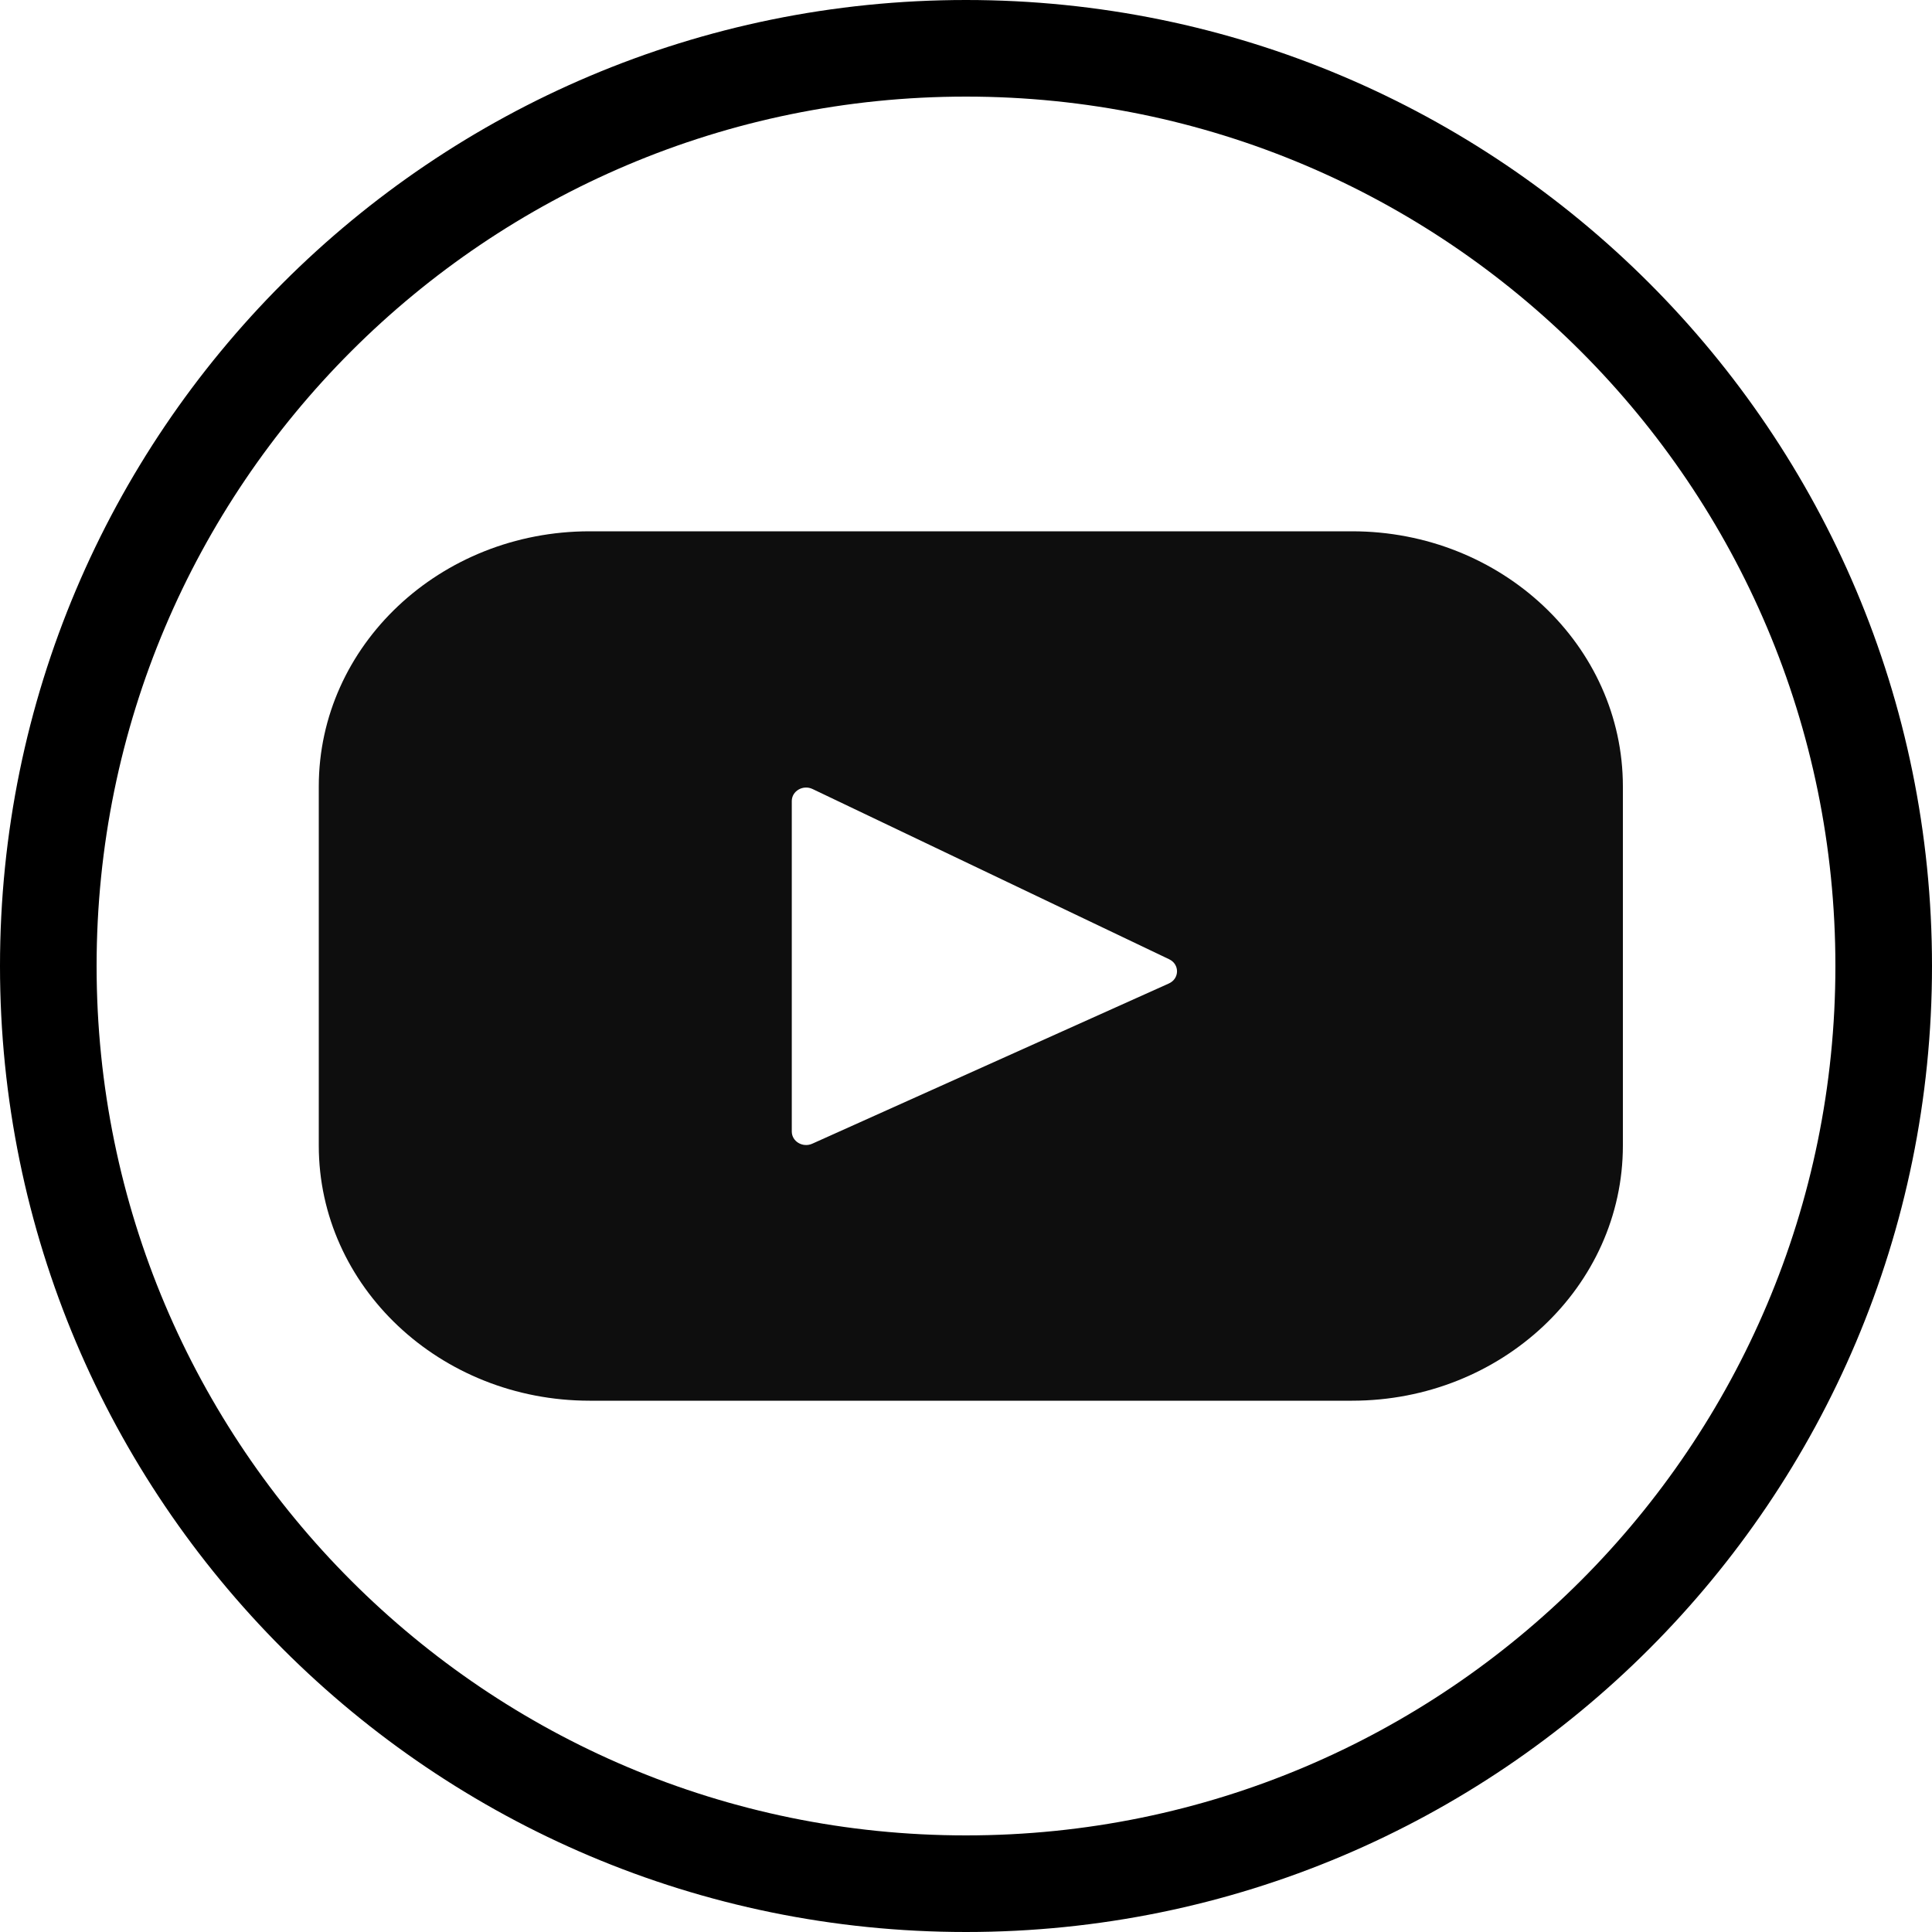
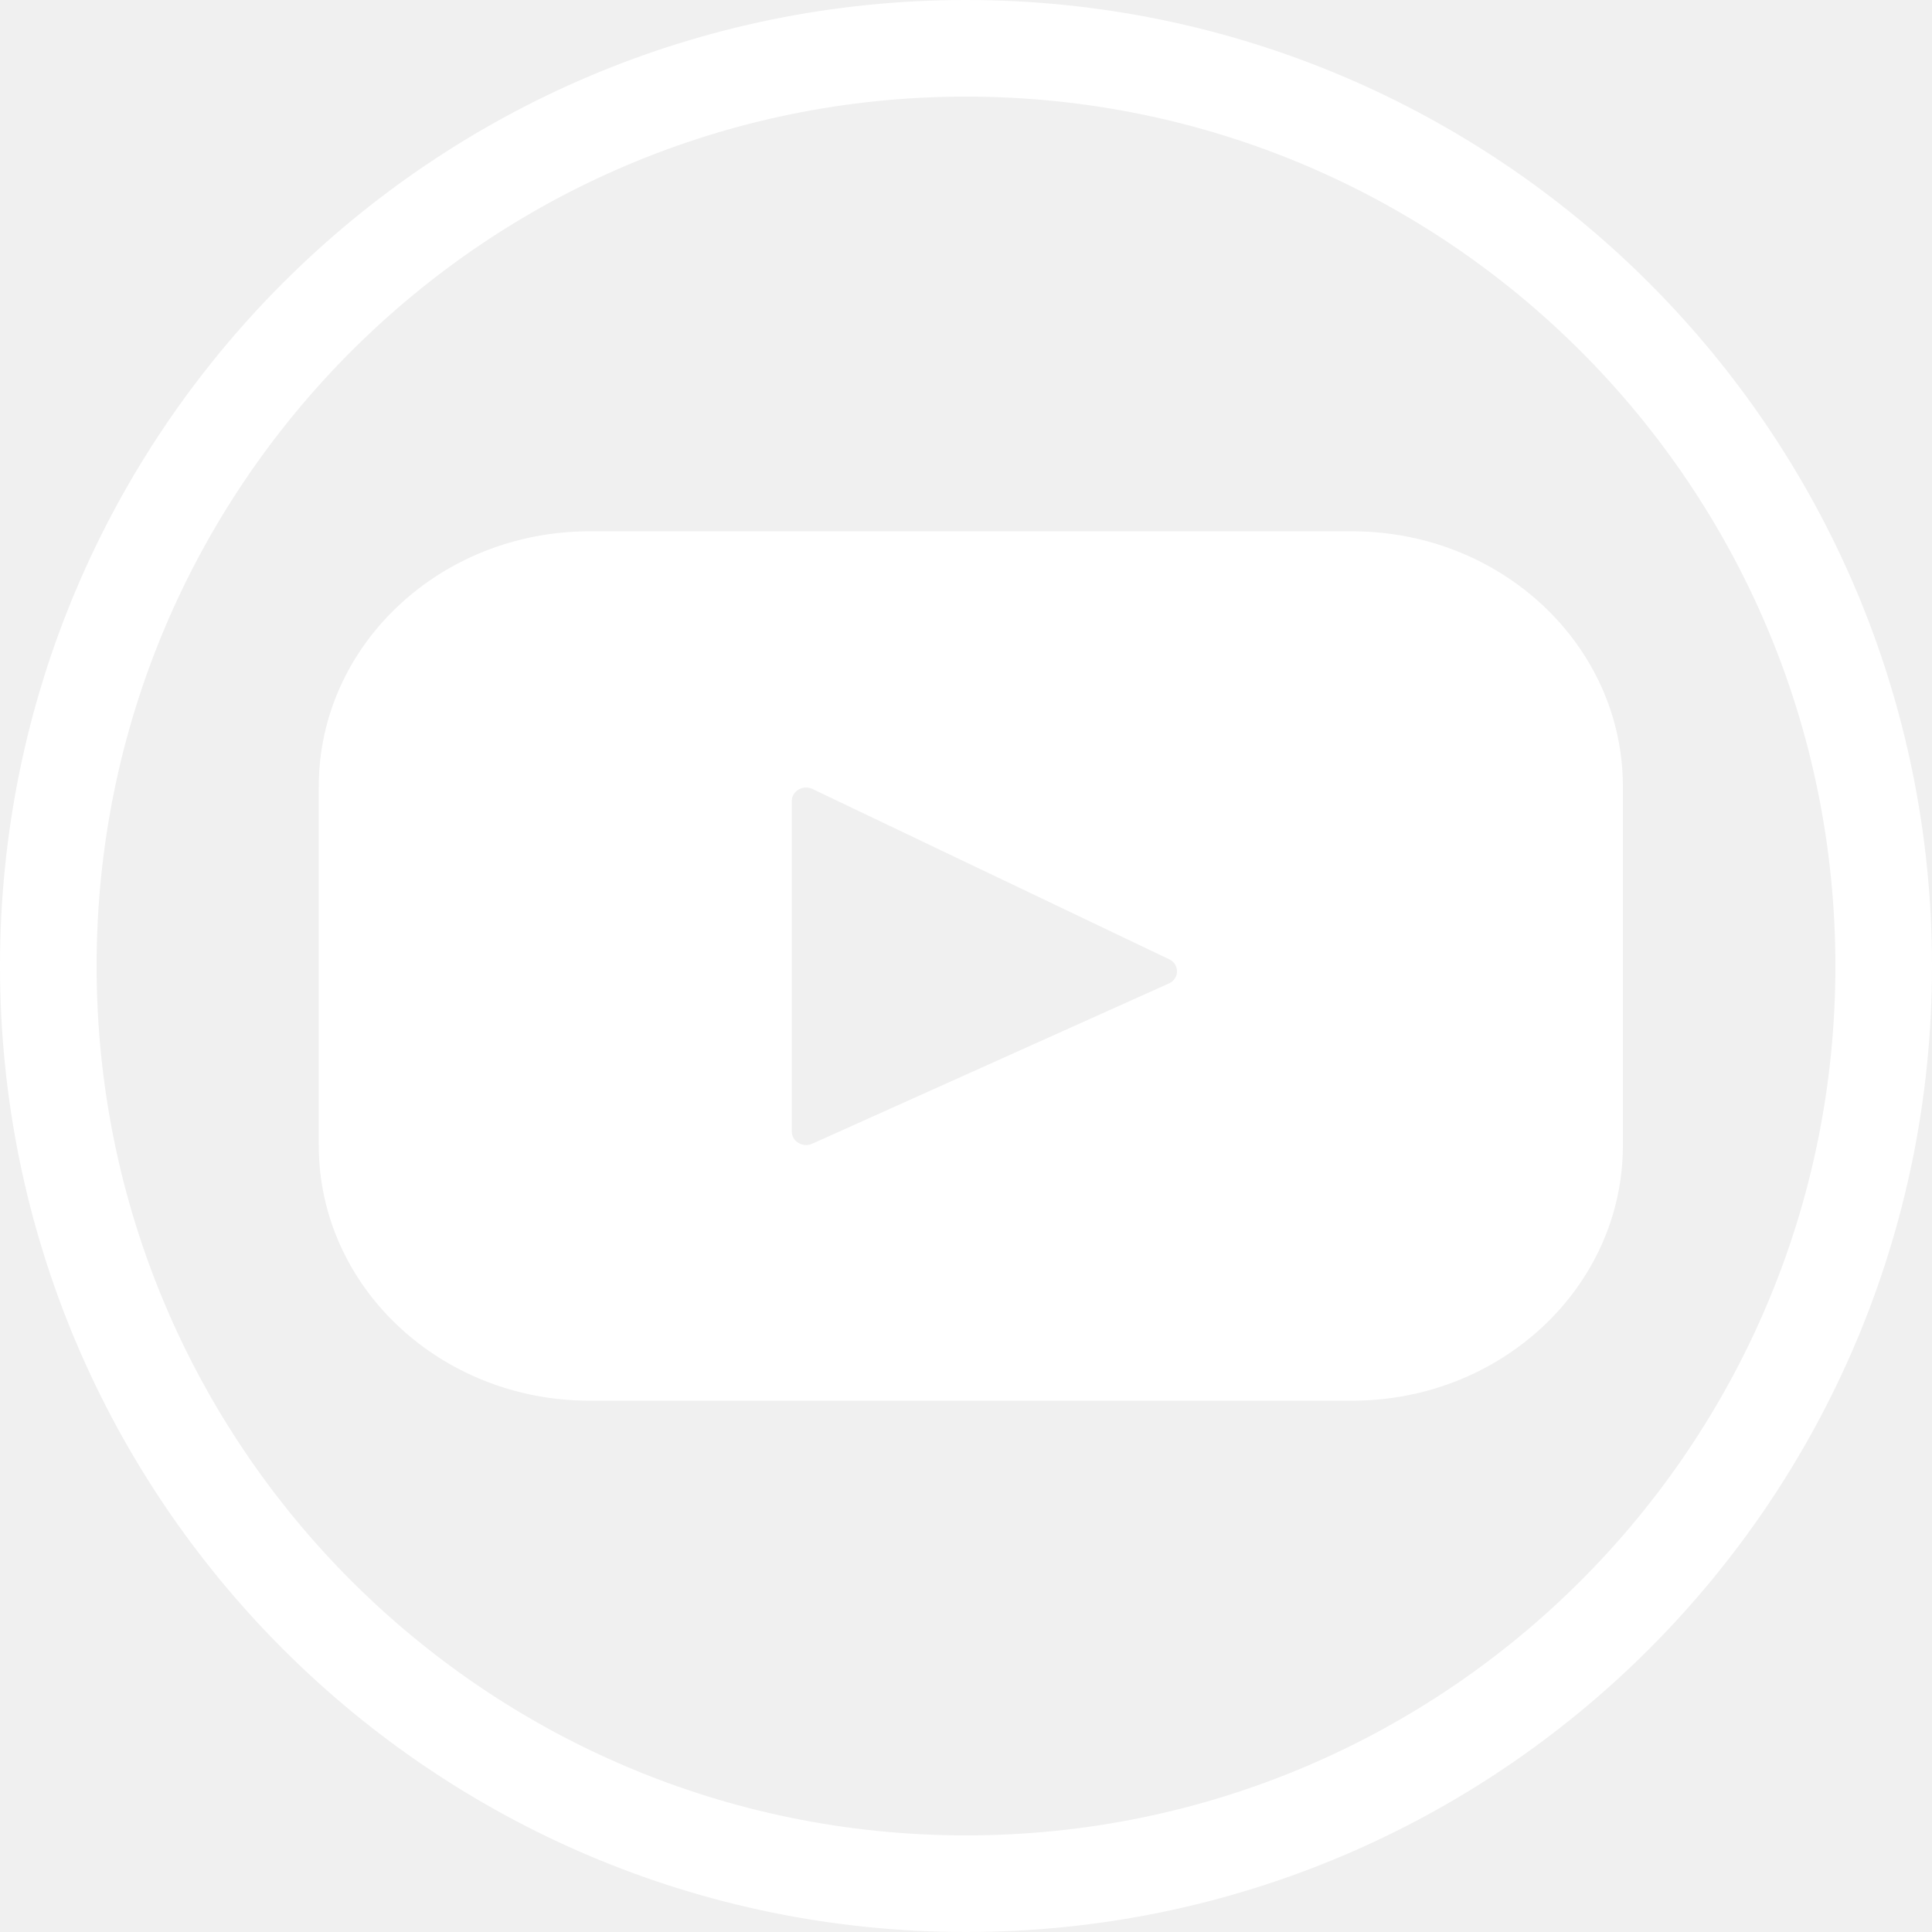
<svg xmlns="http://www.w3.org/2000/svg" width="200" height="200" viewBox="0 0 200 200" version="1.1">
  <g id="Canvas" fill="none">
    <g id="youtube2" clip-path="url(#clip0)">
-       <rect width="200" height="200" fill="white" />
-       <path id="Vector" d="M 106.962 0L 28.038 0C 12.553 0 0 11.826 0 26.415L 0 63.585C 0 78.174 12.553 90 28.038 90L 106.962 90C 122.447 90 135 78.174 135 63.585L 135 26.415C 135 11.826 122.447 0 106.962 0ZM 88.001 46.809L 51.085 63.396C 50.101 63.838 48.965 63.162 48.965 62.136L 48.965 27.924C 48.965 26.883 50.131 26.208 51.117 26.679L 88.032 44.303C 89.13 44.827 89.111 46.31 88.001 46.809Z" transform="translate(33 55)" fill="#0E0E0E" />
-       <circle id="Ellipse" cx="100" cy="100" r="95" stroke="black" stroke-width="10" />
+       <path id="Vector" d="M 106.962 0L 28.038 0C 12.553 0 0 11.826 0 26.415L 0 63.585C 0 78.174 12.553 90 28.038 90L 106.962 90C 122.447 90 135 78.174 135 63.585L 135 26.415C 135 11.826 122.447 0 106.962 0ZM 88.001 46.809L 51.085 63.396C 50.101 63.838 48.965 63.162 48.965 62.136L 48.965 27.924C 48.965 26.883 50.131 26.208 51.117 26.679L 88.032 44.303C 89.13 44.827 89.111 46.31 88.001 46.809Z" transform="translate(33 55)" fill="white" />
+       <circle id="Ellipse" cx="100" cy="100" r="95" stroke="white" stroke-width="10" />
    </g>
  </g>
  <defs>
    <clipPath id="clip0">
      <rect width="200" height="200" fill="white" />
    </clipPath>
  </defs>
</svg>
